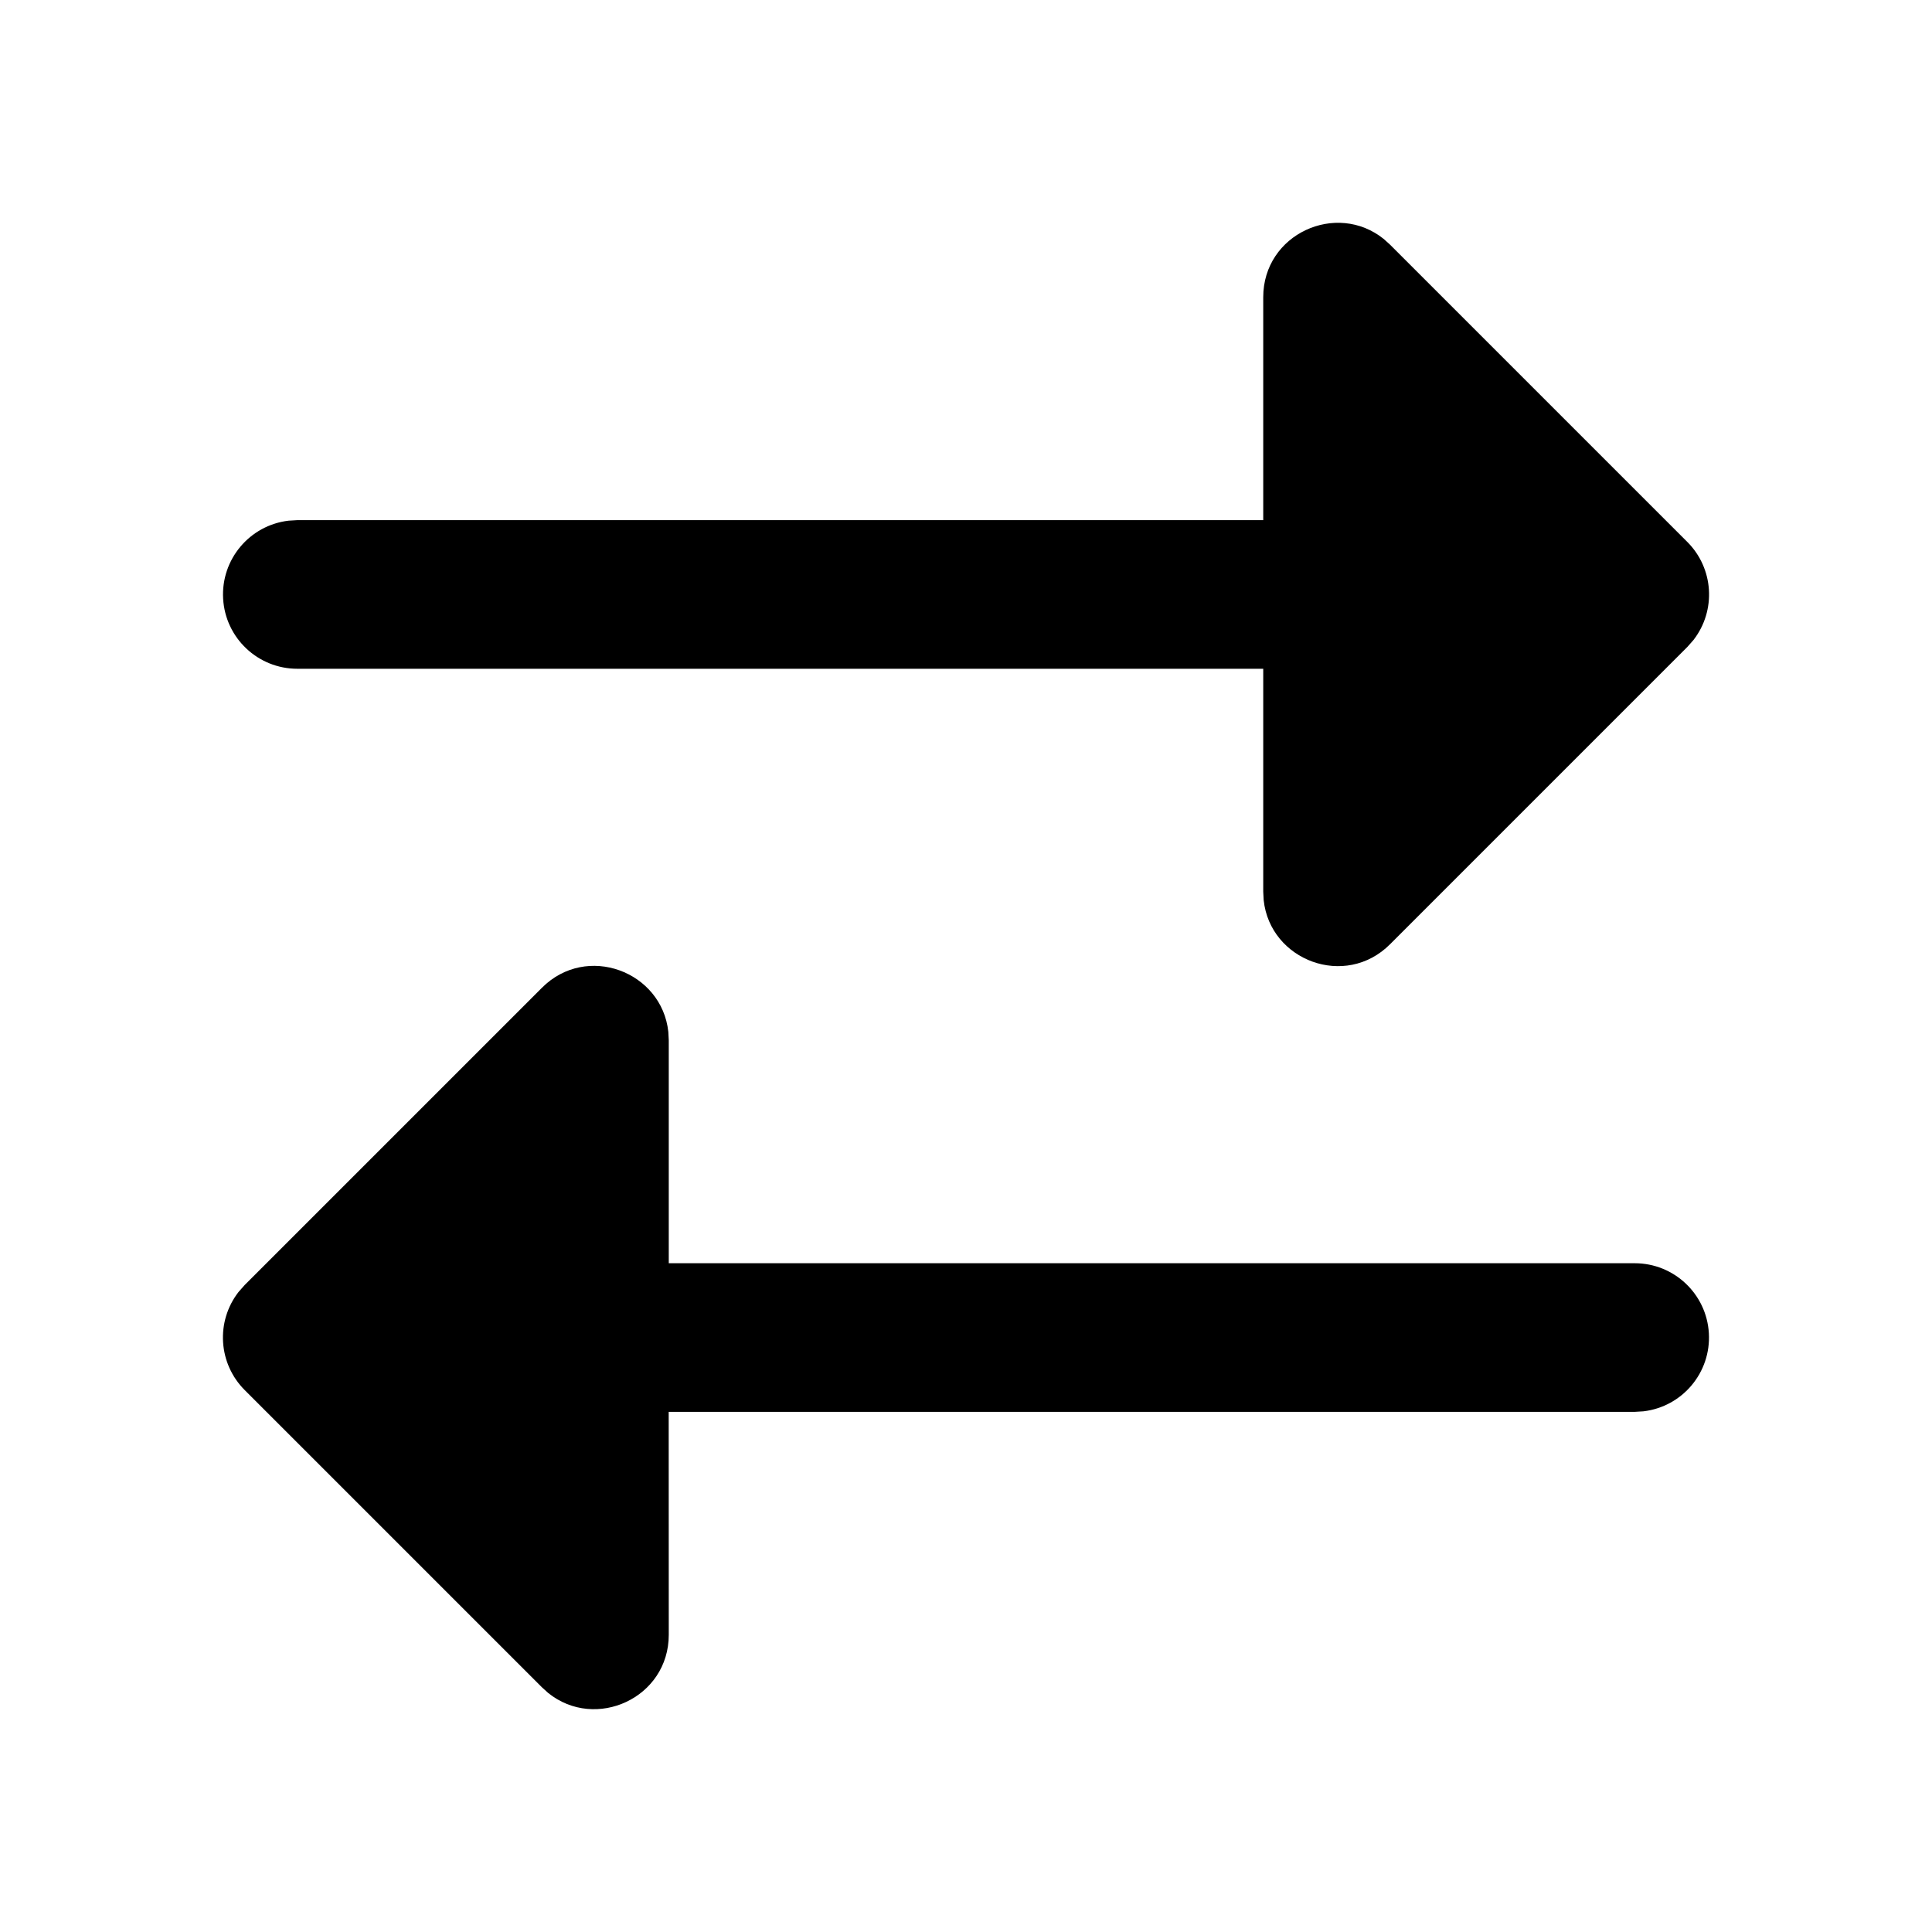
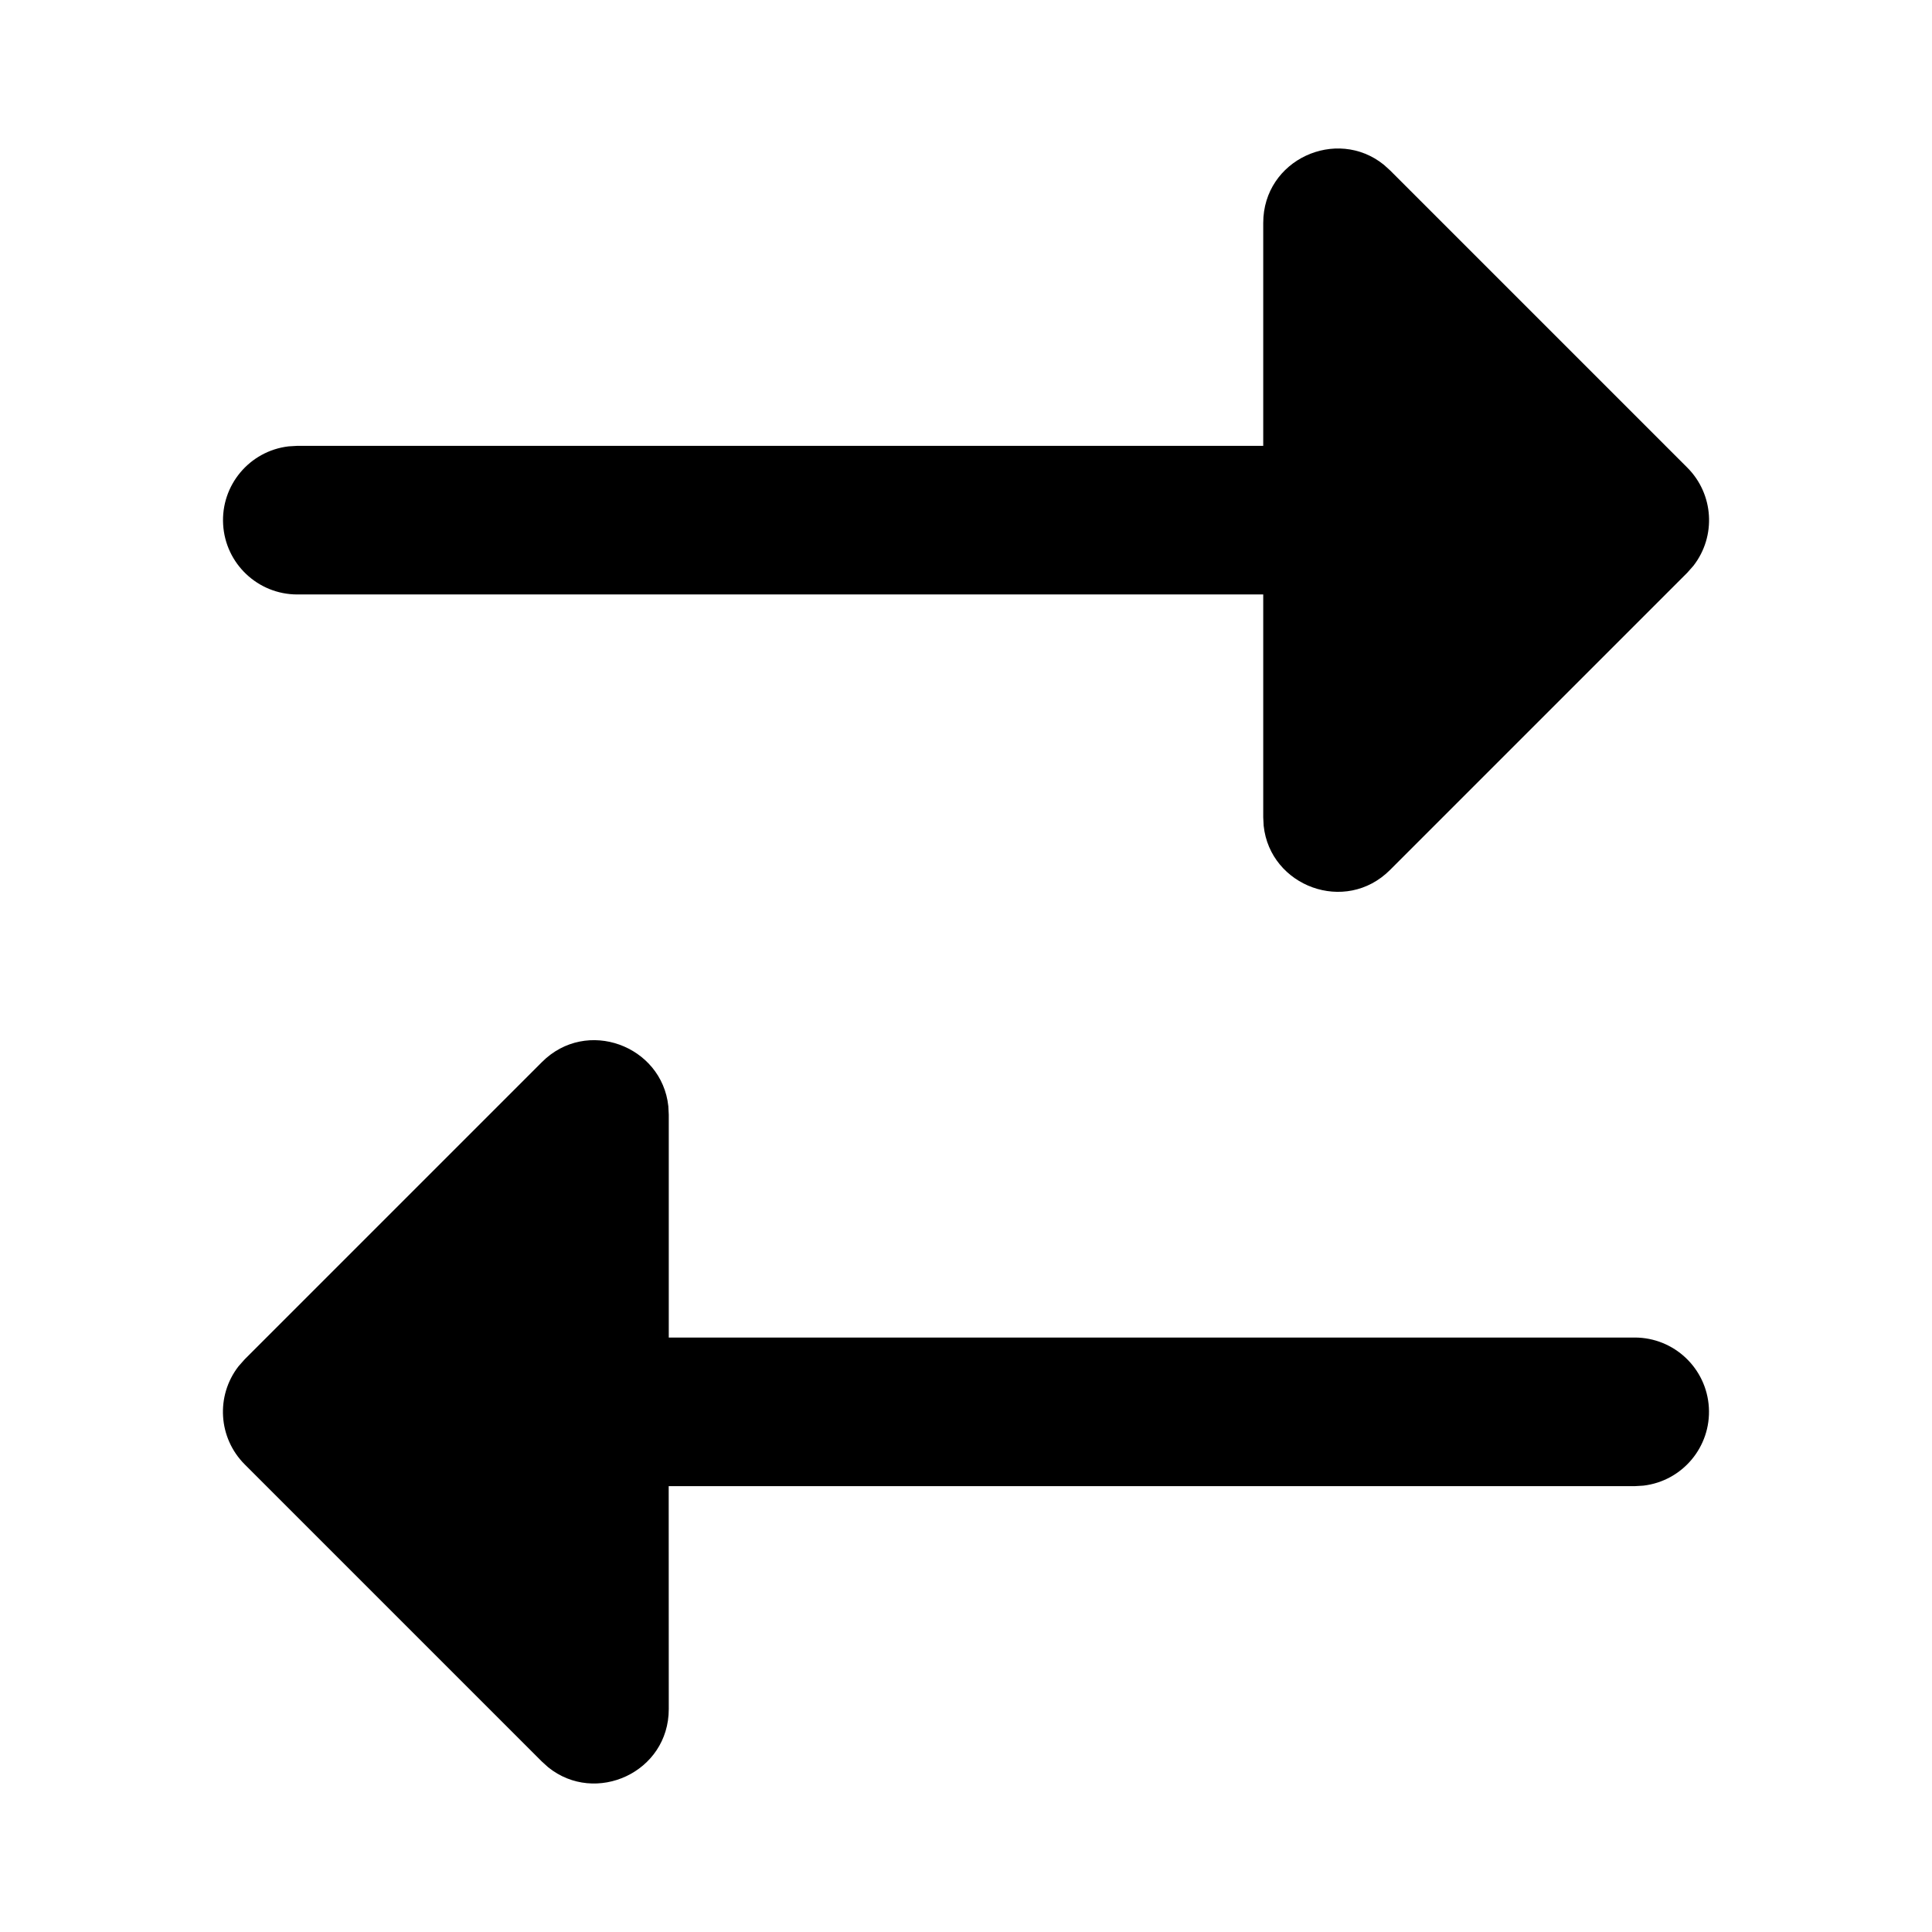
<svg xmlns="http://www.w3.org/2000/svg" width="26" height="26" focusable="false" viewBox="0 0 26 26">
-   <path fill="currentColor" d="M7.293 13.293c.602-.603 1.614-.22 1.701.593L9 14v3h13a1 1 0 01.117 1.993L22 19H8.999L9 22c0 .852-.986 1.297-1.623.783l-.084-.076-4-4a1 1 0 01-.083-1.32l.083-.094 4-4zM17 4c0-.852.986-1.297 1.623-.783l.084.076 4 4a1 1 0 01.083 1.32l-.083.094-4 4c-.602.603-1.614.22-1.701-.593L17 12V9H4a1 1 0 01-.117-1.993L4 7h13V4z" />
+   <path fill="currentColor" d="M7.293 14.293c.602-.603 1.614-.22 1.701.593L9 15v3h13a1 1 0 01.117 1.993L22 20H8.999L9 23c0 .852-.986 1.297-1.623.783l-.084-.076-4-4a1 1 0 01-.083-1.32l.083-.094 4-4zM17 3c0-.852.986-1.297 1.623-.783l.084.076 4 4a1 1 0 01.083 1.32l-.083.094-4 4c-.602.603-1.614.22-1.701-.593L17 11V8H4a1 1 0 01-.117-1.993L4 6h13V3z" />
</svg>
